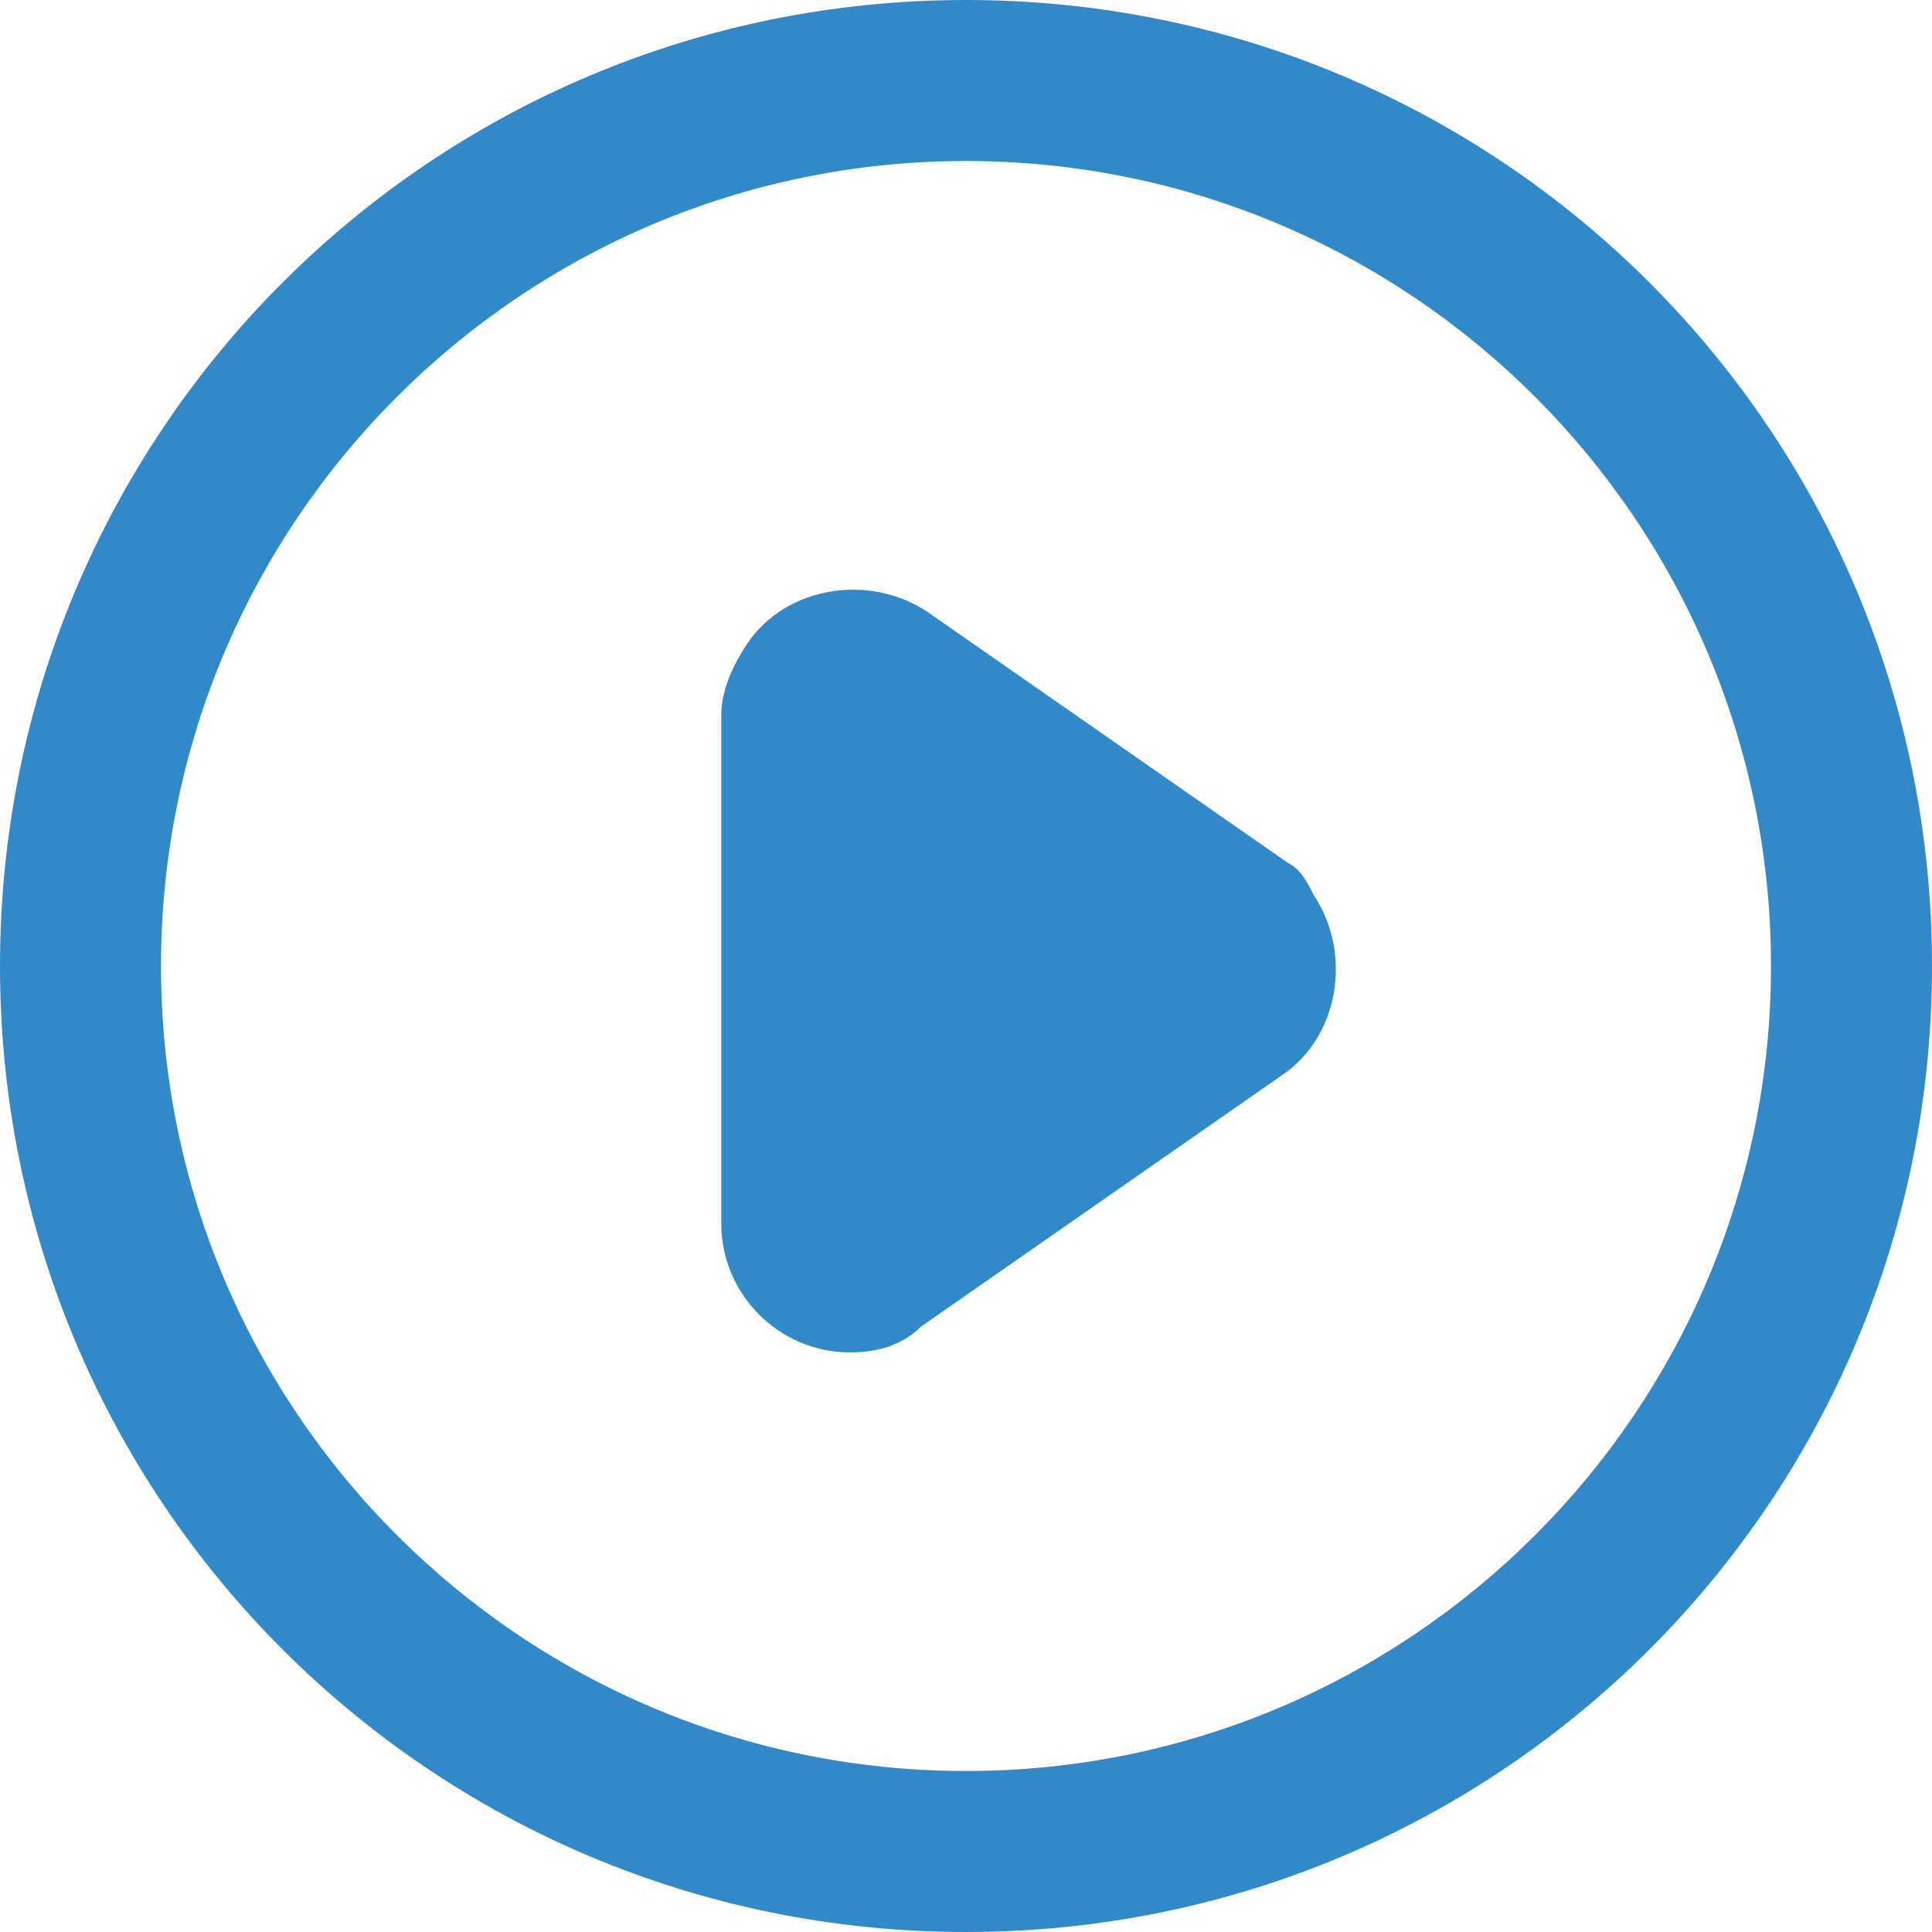
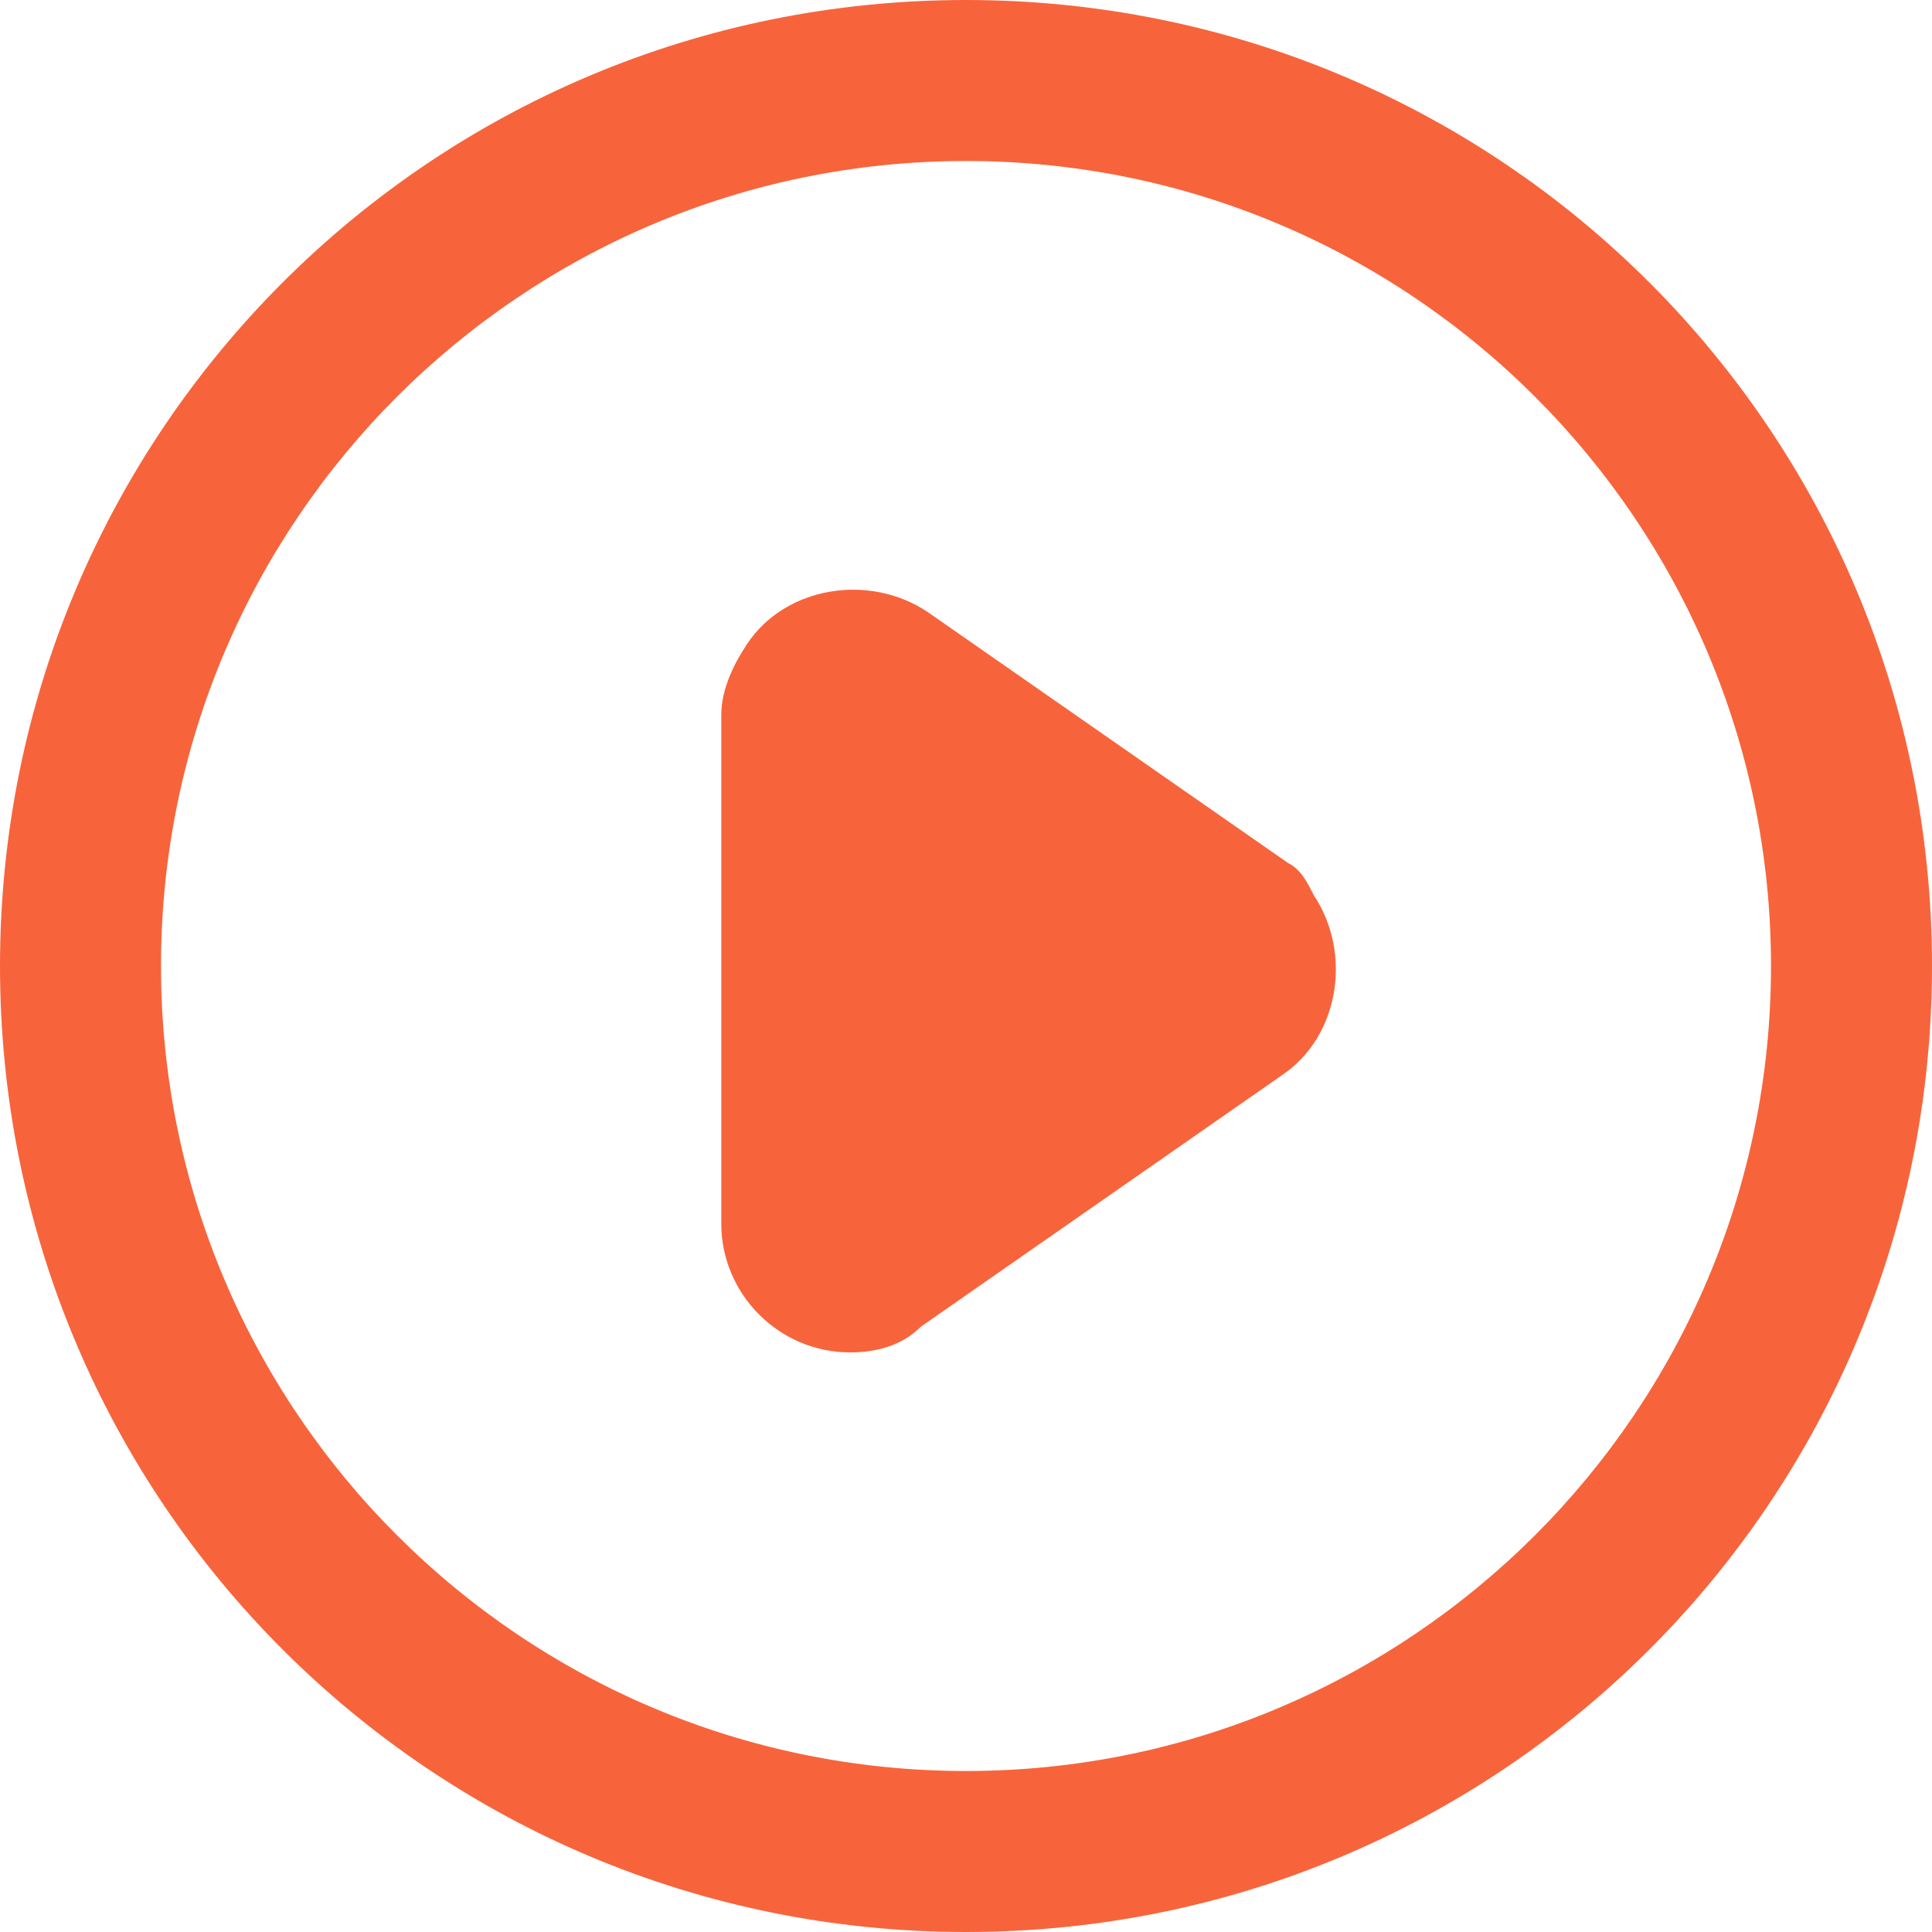
<svg xmlns="http://www.w3.org/2000/svg" version="1.1" id="Layer_1" x="0px" y="0px" viewBox="0 0 30 30" style="enable-background:new 0 0 30 30;" xml:space="preserve">
  <style type="text/css">
	.st0{fill:none;}
- 	.st1{fill:#3289C9;}
+ 	.st1{fill:#F7643B;}
</style>
  <g>
    <g id="Interface-Solid">
      <g id="interface-solid-multimedia-play-button-1">
-         <path class="st0" d="M15,2.5C8.1,2.5,2.5,8.1,2.5,15S8.1,27.5,15,27.5S27.5,21.9,27.5,15C27.5,8.1,21.9,2.5,15,2.5z M20,16.6     L20,16.6l-5.6,3.9c-0.9,0.6-2.2,0.4-2.8-0.5c-0.2-0.3-0.4-0.7-0.4-1.1v-7.9c0-1.1,0.9-2,2-2c0.4,0,0.8,0.1,1.1,0.4l5.6,3.9     c0.9,0.6,1.1,1.9,0.5,2.8C20.3,16.3,20.2,16.5,20,16.6L20,16.6z" />
-         <path class="st1" d="M15,0C6.7,0,0,6.7,0,15s6.7,15,15,15s15-6.7,15-15C30,6.7,23.3,0,15,0z M15,27.5C8.1,27.5,2.5,21.9,2.5,15     S8.1,2.5,15,2.5S27.5,8.1,27.5,15C27.5,21.9,21.9,27.5,15,27.5z" />
-         <path class="st1" d="M20,13.4l-5.6-3.9c-0.9-0.6-2.2-0.4-2.8,0.5c-0.2,0.3-0.4,0.7-0.4,1.1v7.9c0,1.1,0.9,2,2,2     c0.4,0,0.8-0.1,1.1-0.4l5.6-3.9v0c0.9-0.6,1.1-1.9,0.5-2.8C20.3,13.7,20.2,13.5,20,13.4L20,13.4z" />
+         <path class="st0" d="M15,2.5C8.1,2.5,2.5,8.1,2.5,15S8.1,27.5,15,27.5S27.5,21.9,27.5,15S21.9,2.5,15,2.5z M20,16.6L20,16.6     l-5.6,3.9c-0.9,0.6-2.2,0.4-2.8-0.5c-0.2-0.3-0.4-0.7-0.4-1.1V11c0-1.1,0.9-2,2-2c0.4,0,0.8,0.1,1.1,0.4l5.6,3.9     c0.9,0.6,1.1,1.9,0.5,2.8C20.3,16.3,20.2,16.5,20,16.6L20,16.6z" />
+         <path class="st1" d="M15,0C6.7,0,0,6.7,0,15s6.7,15,15,15s15-6.7,15-15S23.3,0,15,0z M15,27.5C8.1,27.5,2.5,21.9,2.5,15     S8.1,2.5,15,2.5S27.5,8.1,27.5,15S21.9,27.5,15,27.5z" />
+         <path class="st1" d="M20,13.4l-5.6-3.9c-0.9-0.6-2.2-0.4-2.8,0.5c-0.2,0.3-0.4,0.7-0.4,1.1V19c0,1.1,0.9,2,2,2     c0.4,0,0.8-0.1,1.1-0.4l5.6-3.9l0,0c0.9-0.6,1.1-1.9,0.5-2.8C20.3,13.7,20.2,13.5,20,13.4L20,13.4z" />
      </g>
    </g>
  </g>
</svg>
